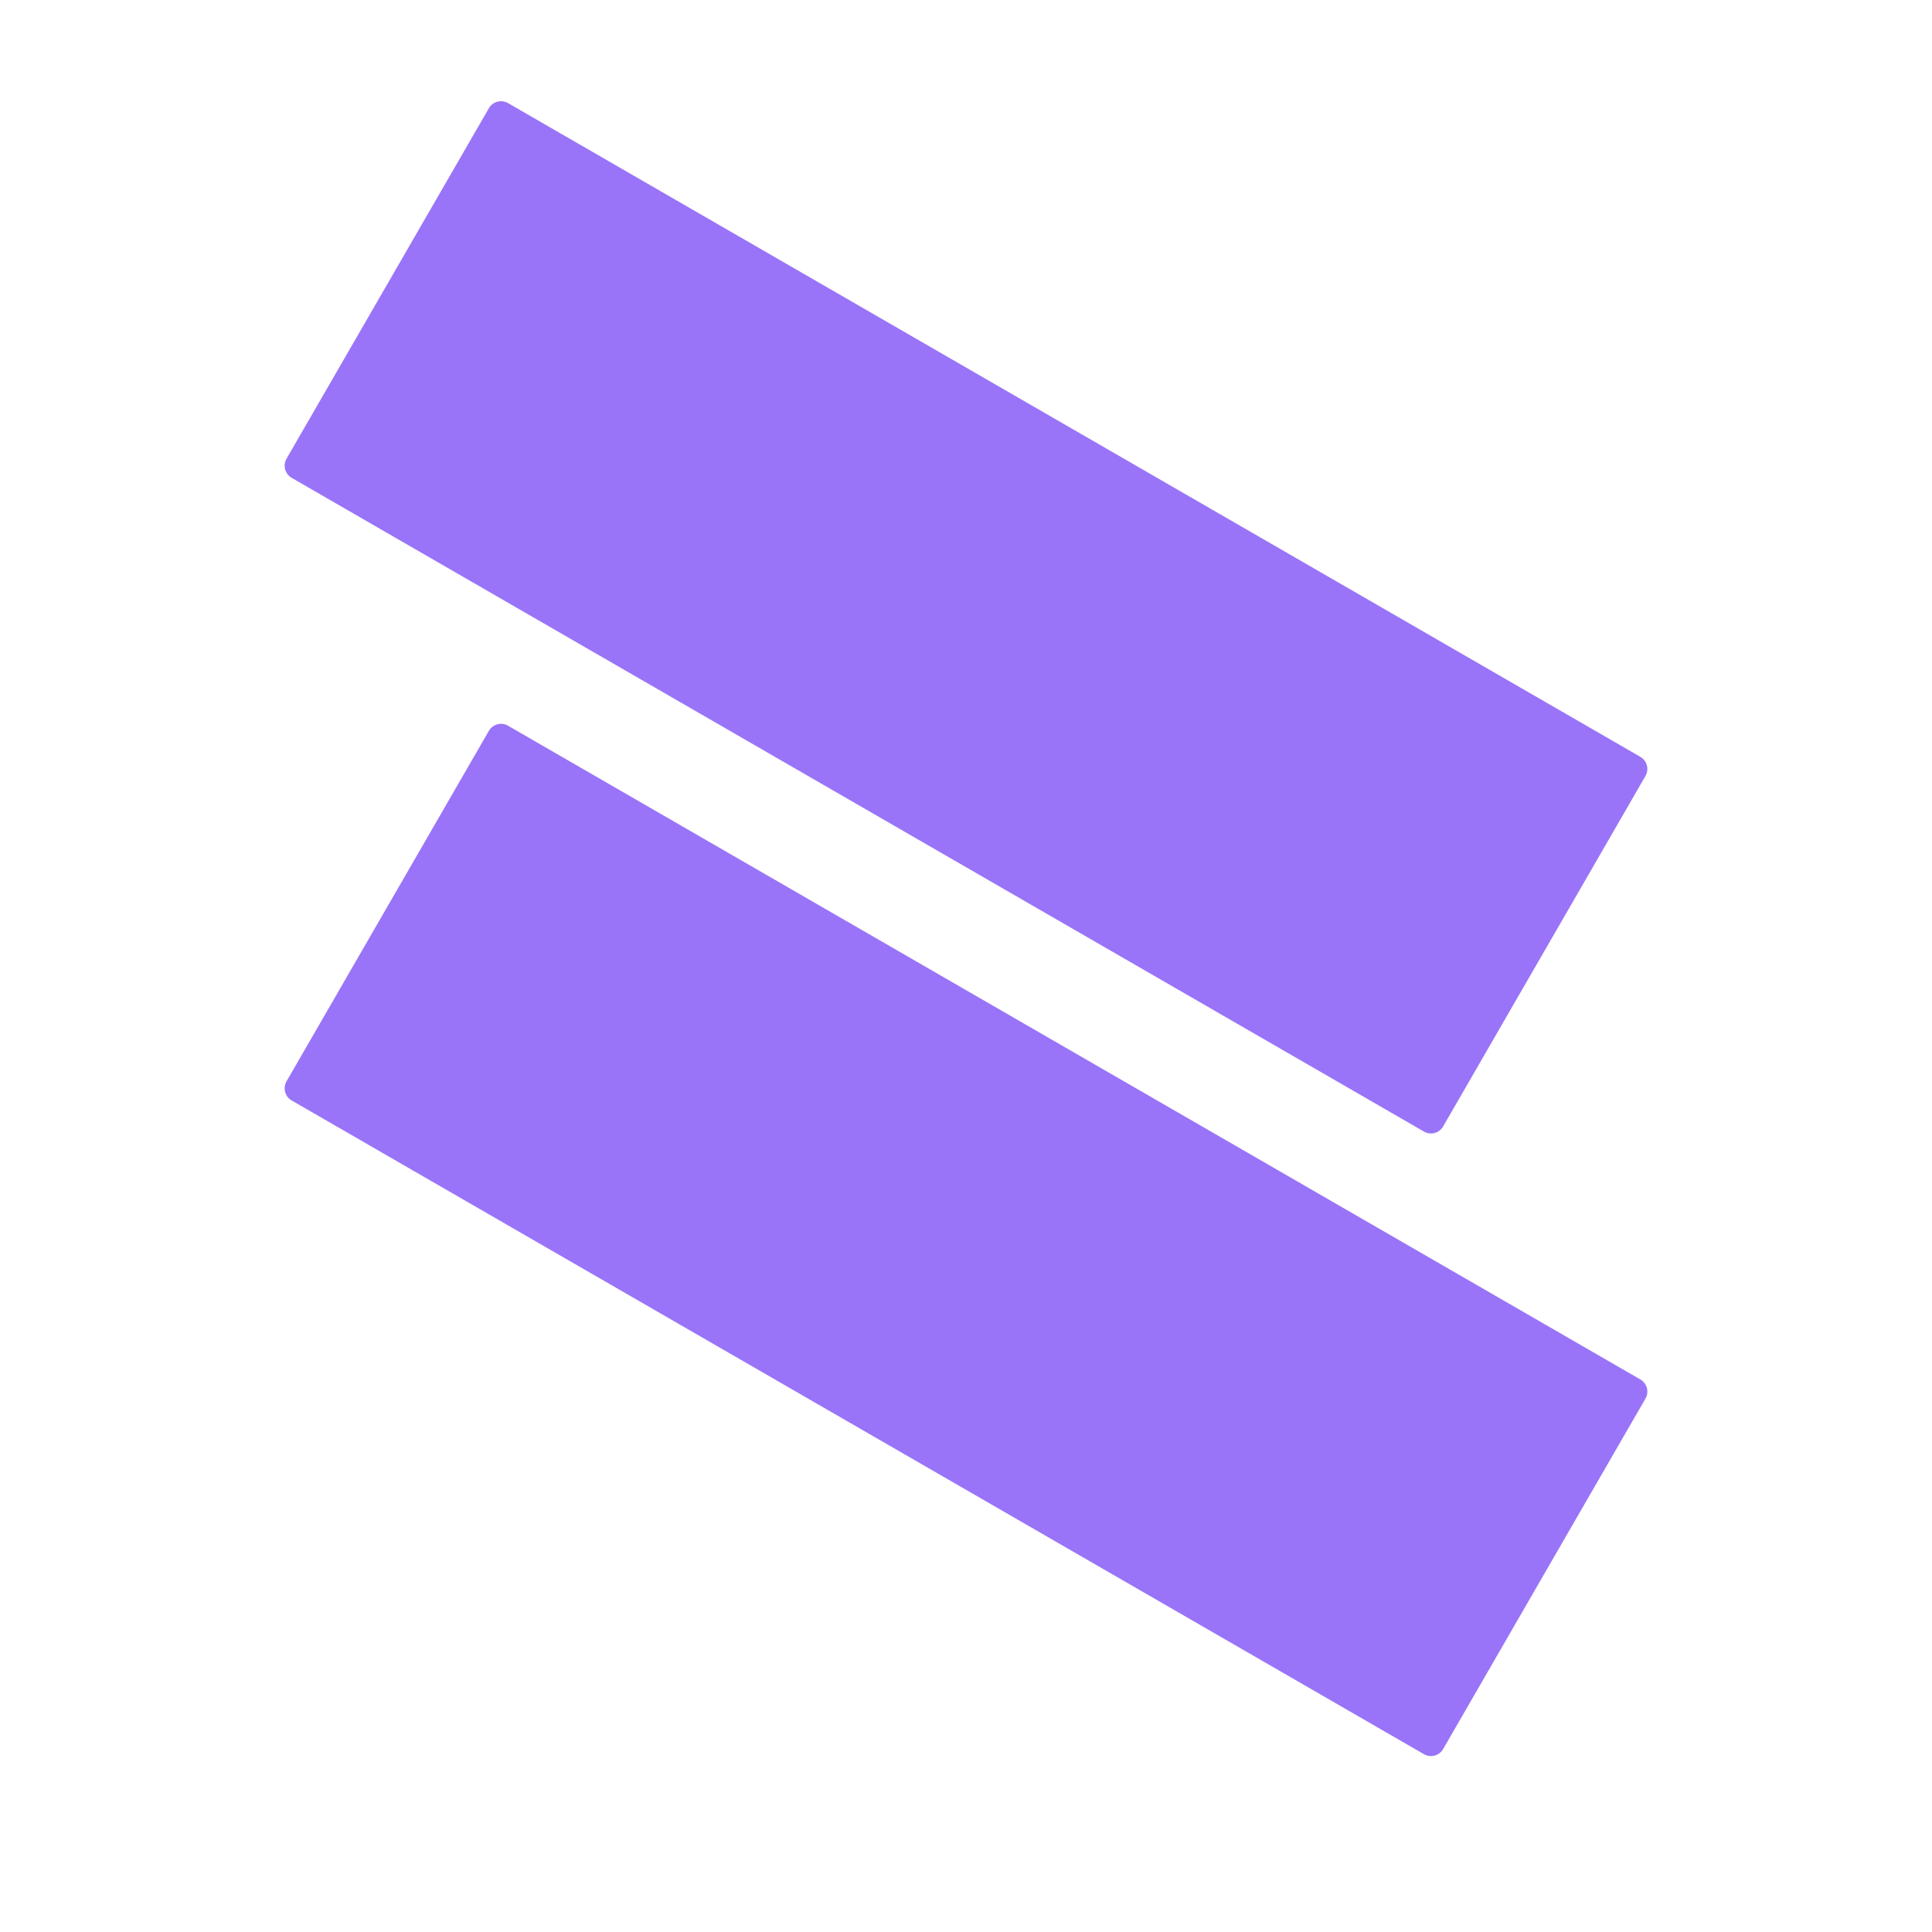
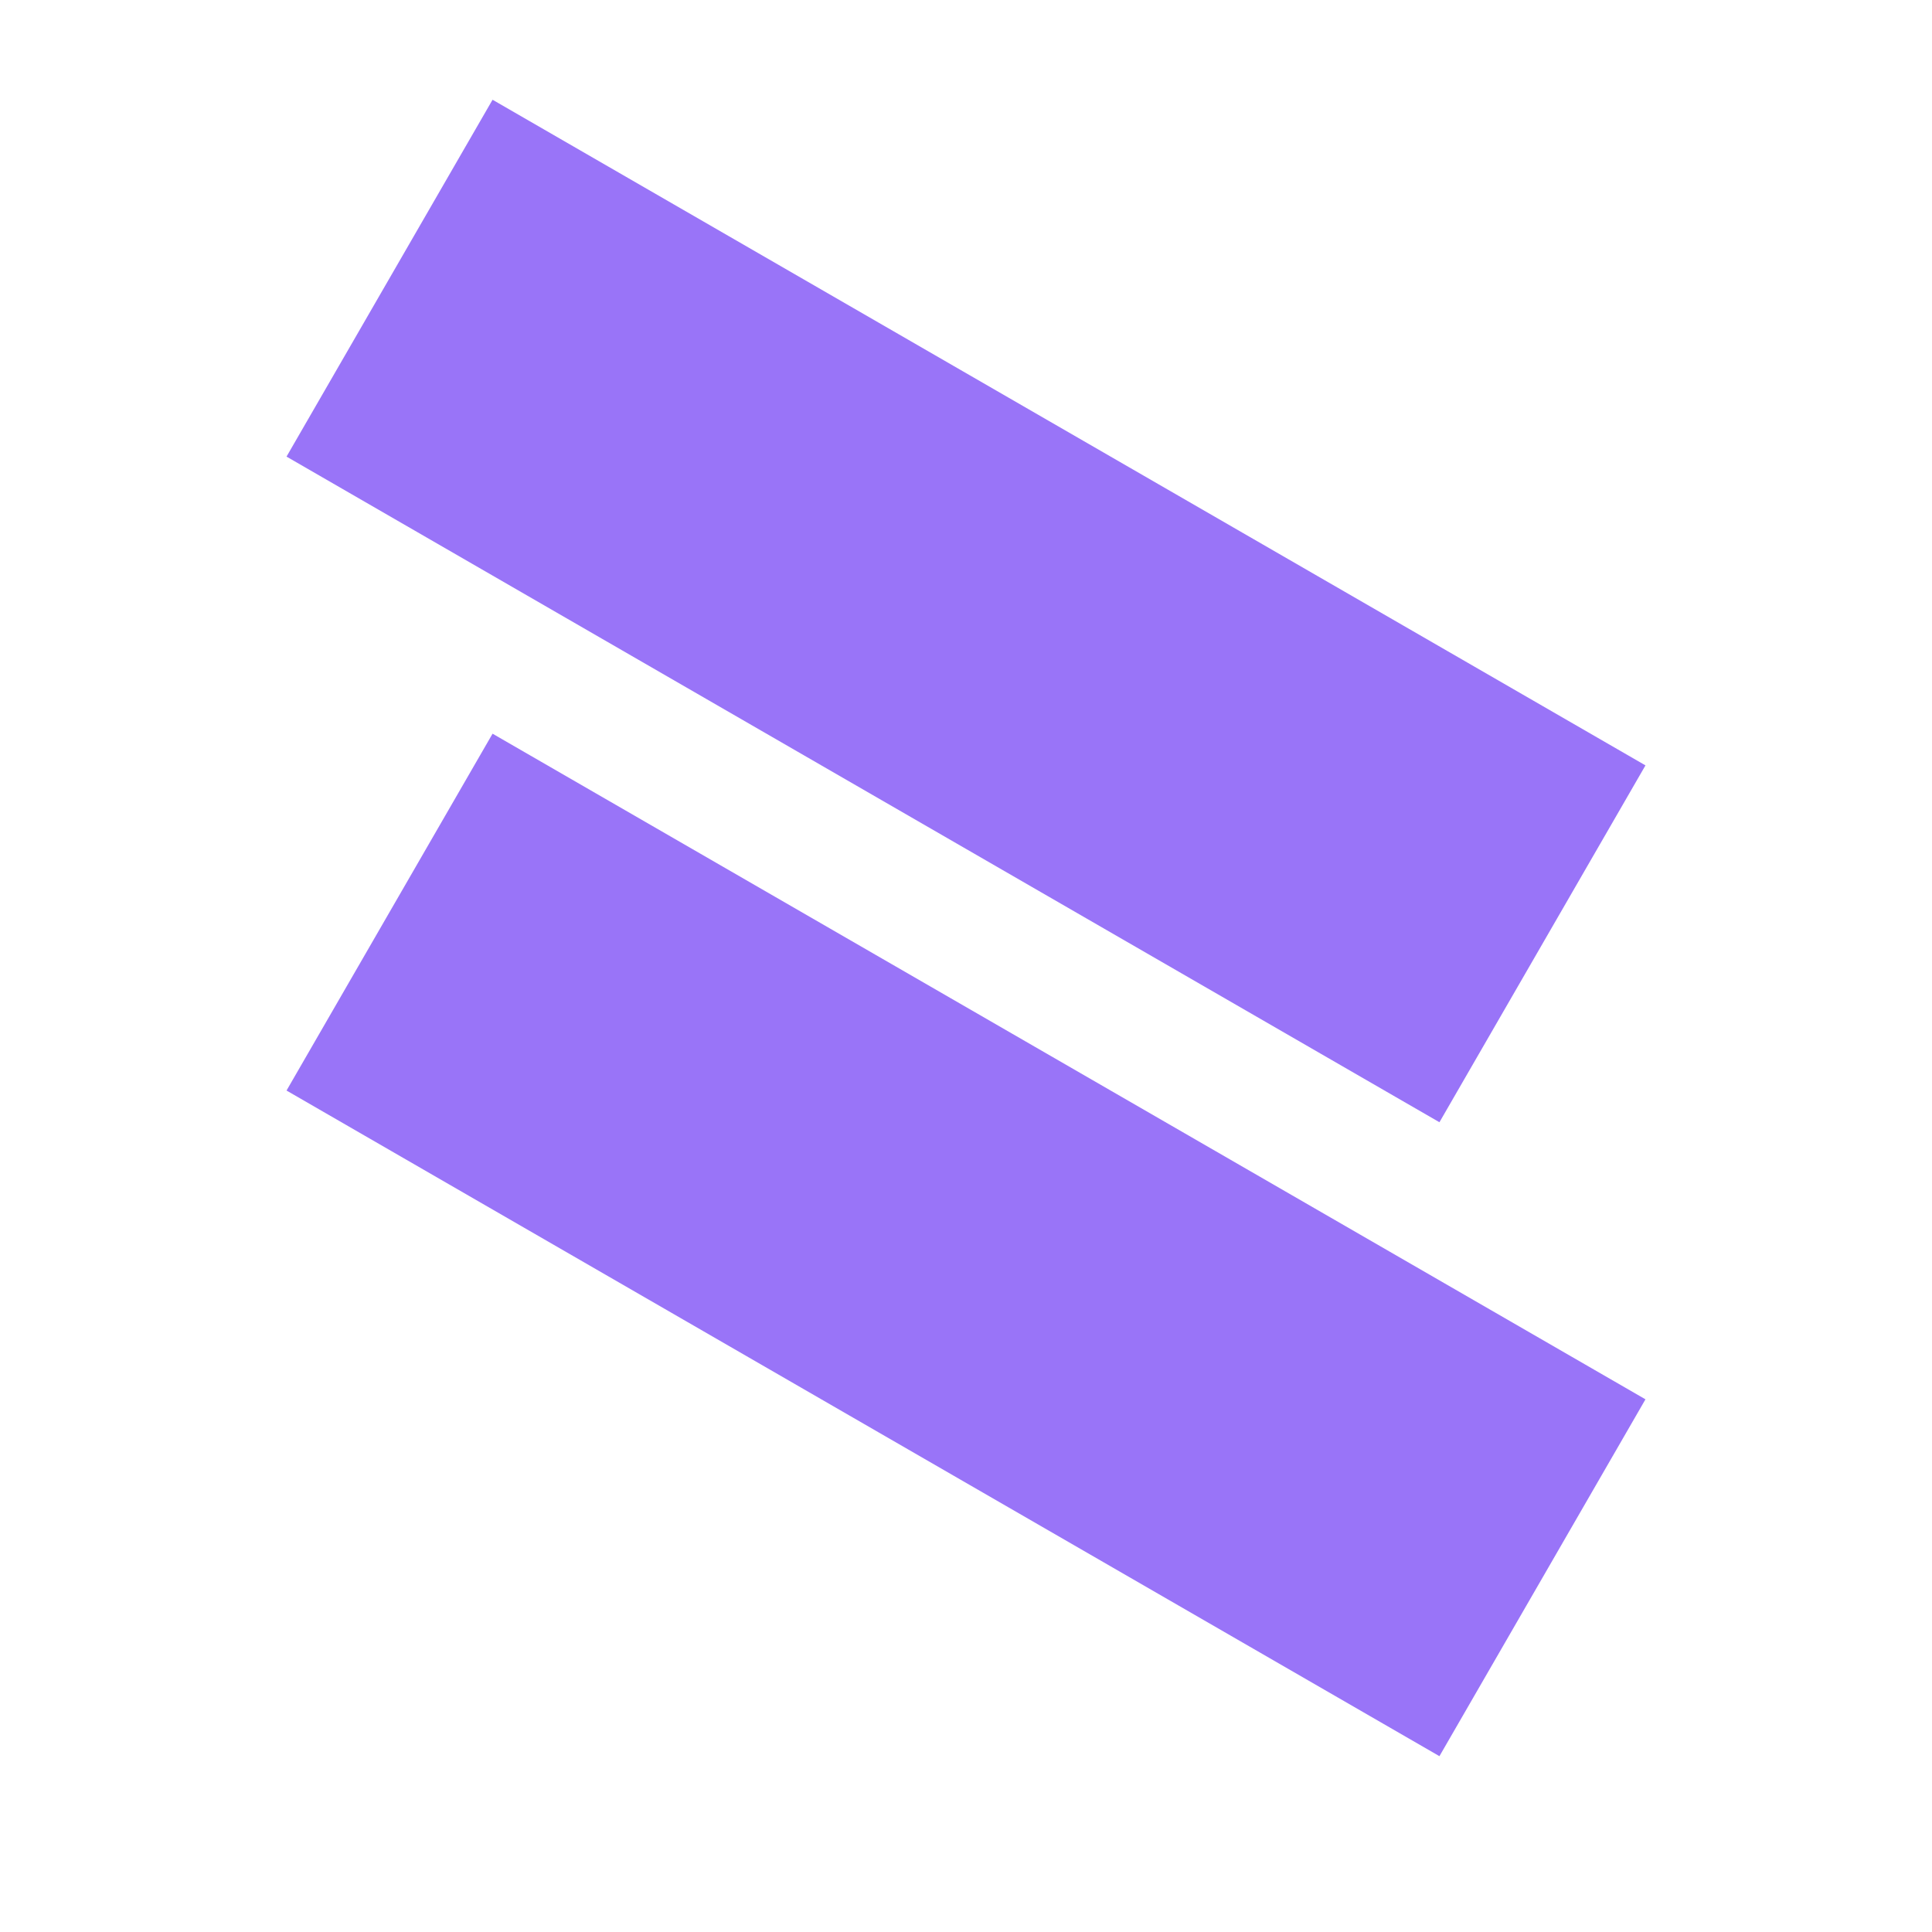
<svg xmlns="http://www.w3.org/2000/svg" viewBox="0 0 1024 1024" shape-rendering="geometricPrecision">
-   <g transform="translate(512 512) scale(1.65) translate(-512 -512)" stroke="#9974f8" stroke-linejoin="round">
-     <rect x="302" y="335" width="420" height="130" transform="rotate(30 512 400)" fill="#9974f8" stroke-width="9" />
-     <rect x="302" y="535" width="420" height="130" transform="rotate(30 512 600)" fill="#9974f8" stroke-width="9" />
+   <g transform="translate(512 512) scale(1.68) translate(-512 -512)" fill="#9974f8">
+     <rect x="302" y="335" width="420" height="130" transform="rotate(30 512 400)" />
+     <rect x="302" y="535" width="420" height="130" transform="rotate(30 512 600)" />
  </g>
</svg>
